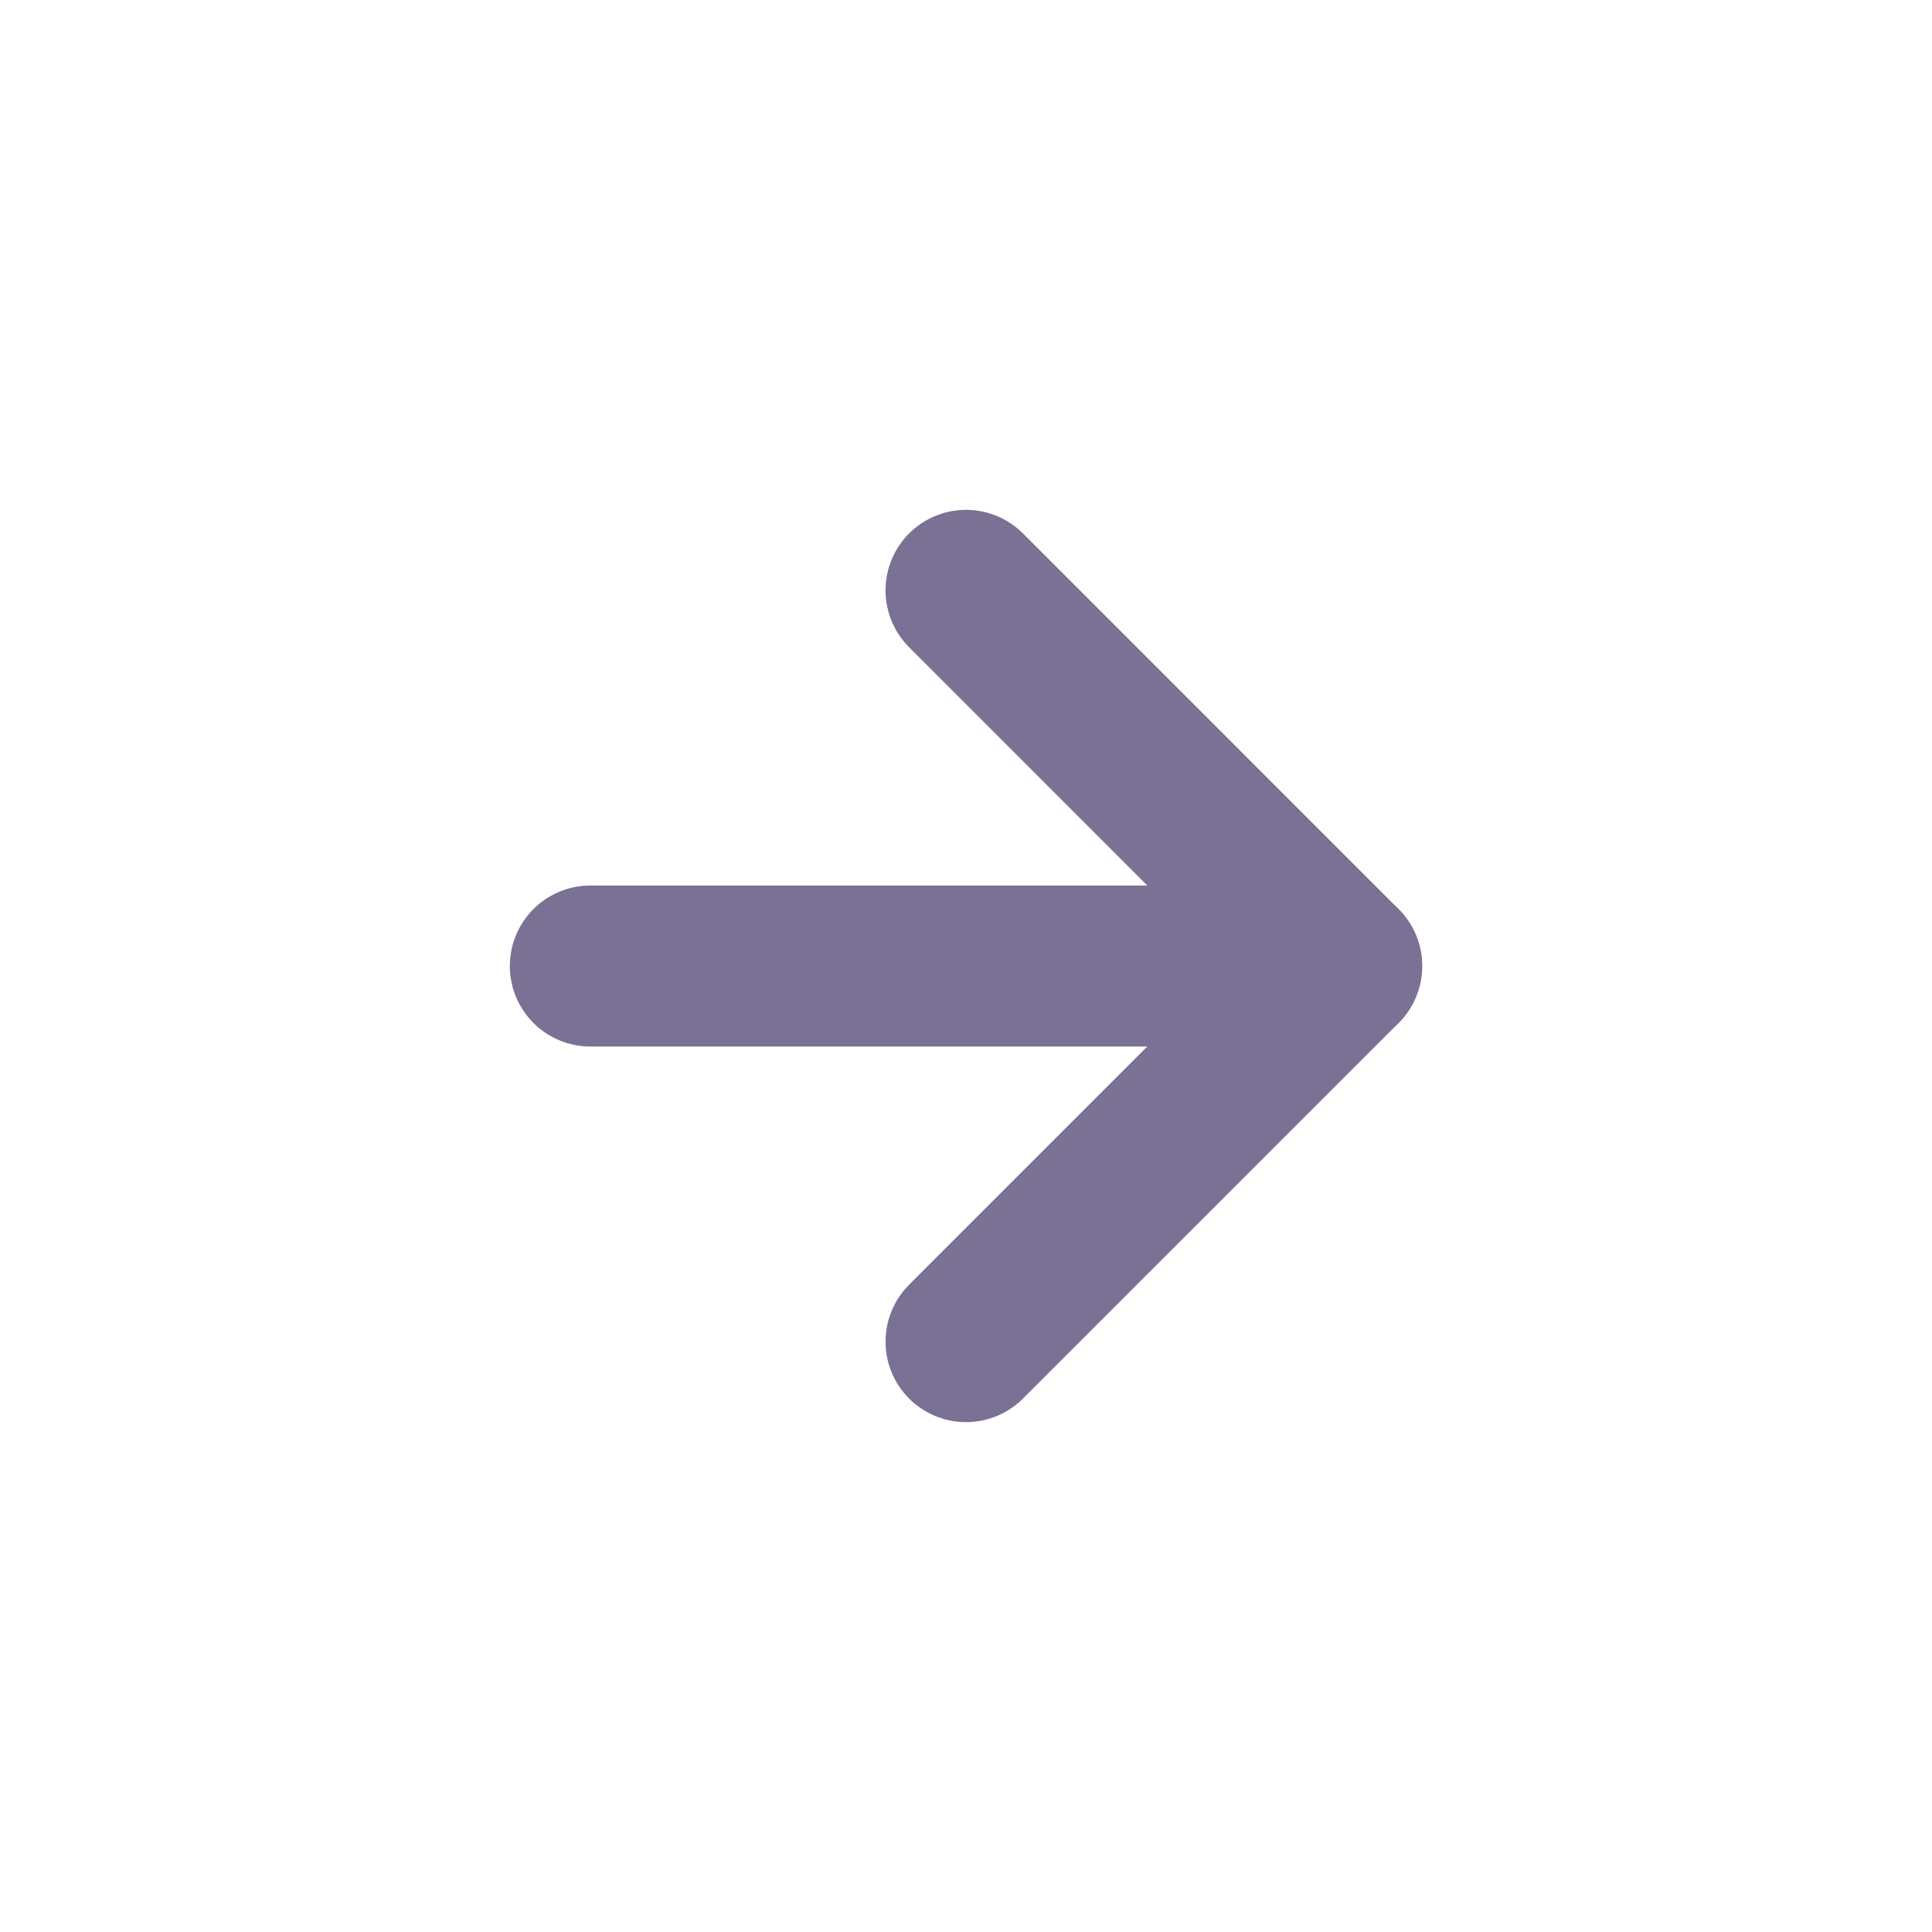
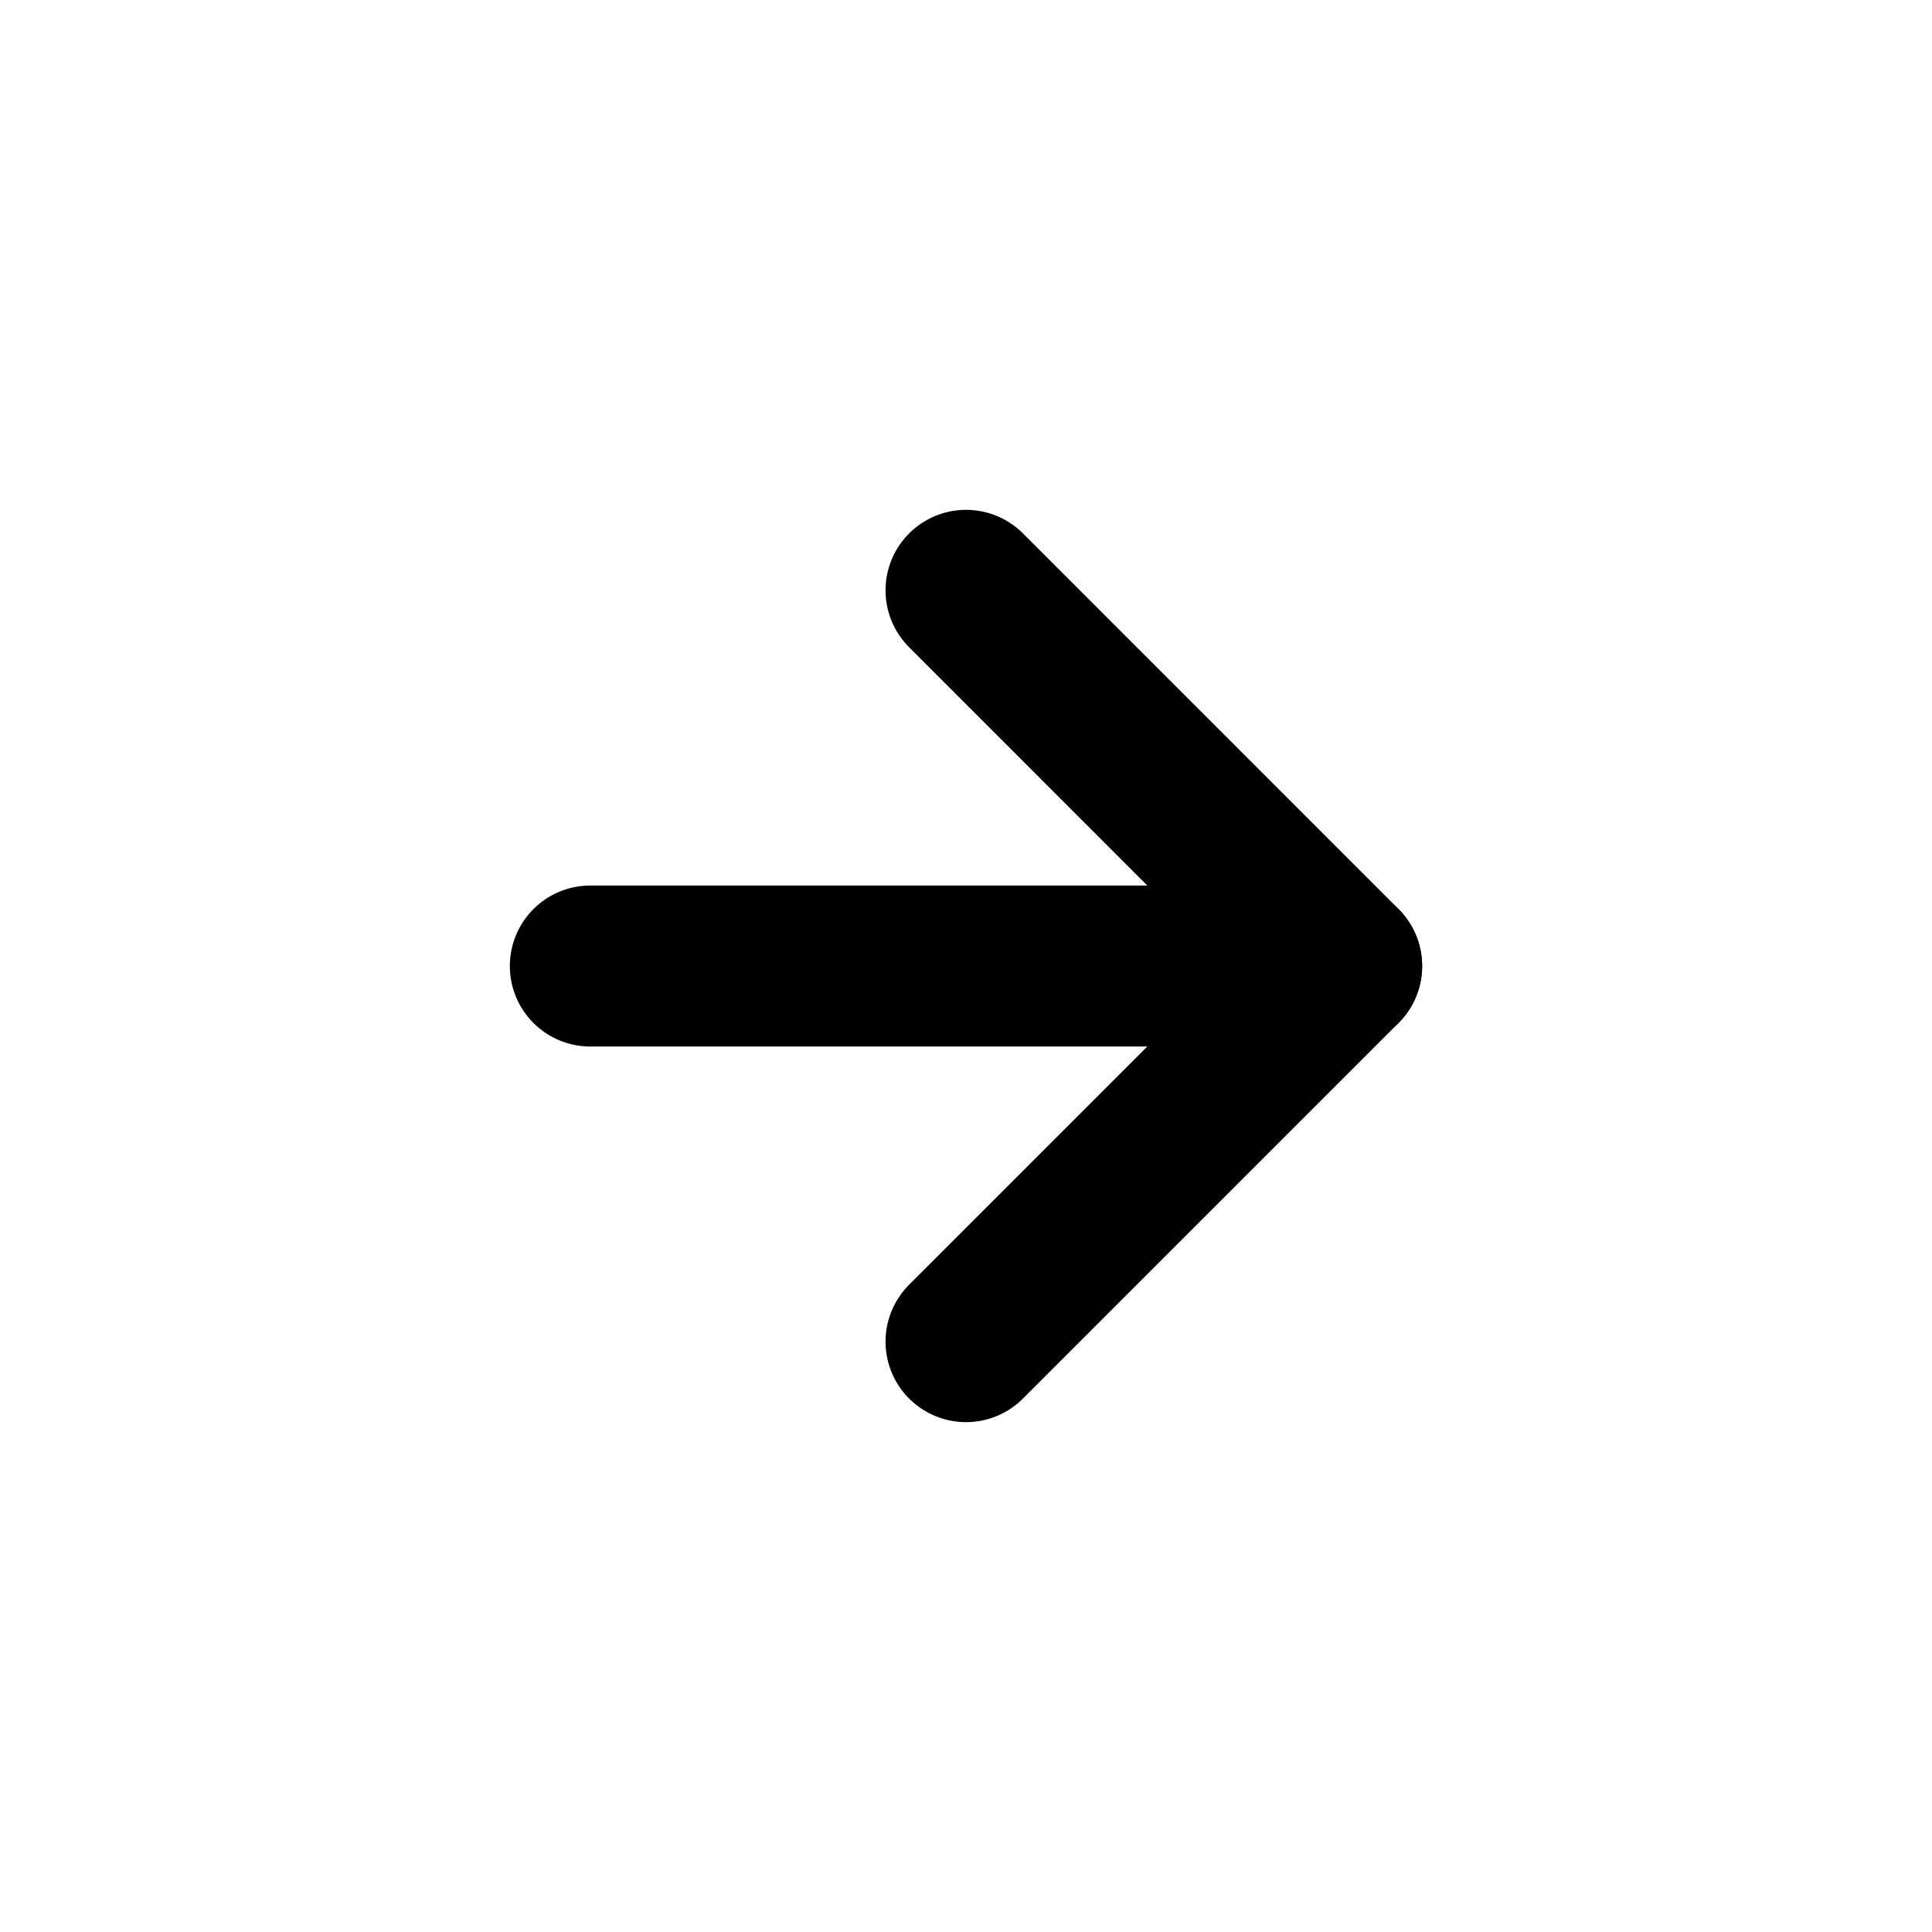
<svg xmlns="http://www.w3.org/2000/svg" width="24px" height="24px" viewBox="0 0 24 24" version="1.1">
  <defs />
  <g id="icons/arrow-right-mini" stroke="none" stroke-width="1" fill="none" fill-rule="evenodd" stroke-linecap="round" stroke-linejoin="round">
-     <g id="icons/arrow-right" transform="translate(4, 4)" stroke="#7B7194">
+     <g id="icons/arrow-right" transform="translate(4, 4)" stroke="#000000">
      <g id="arrow-right" transform="translate(3.333333, 3.333333)">
        <path d="M0,4.667 L9.333,4.667" id="Shape" stroke-width="2" />
        <polyline id="Shape" stroke-width="2" points="4.667 0 9.333 4.667 4.667 9.333" />
      </g>
    </g>
  </g>
</svg>
